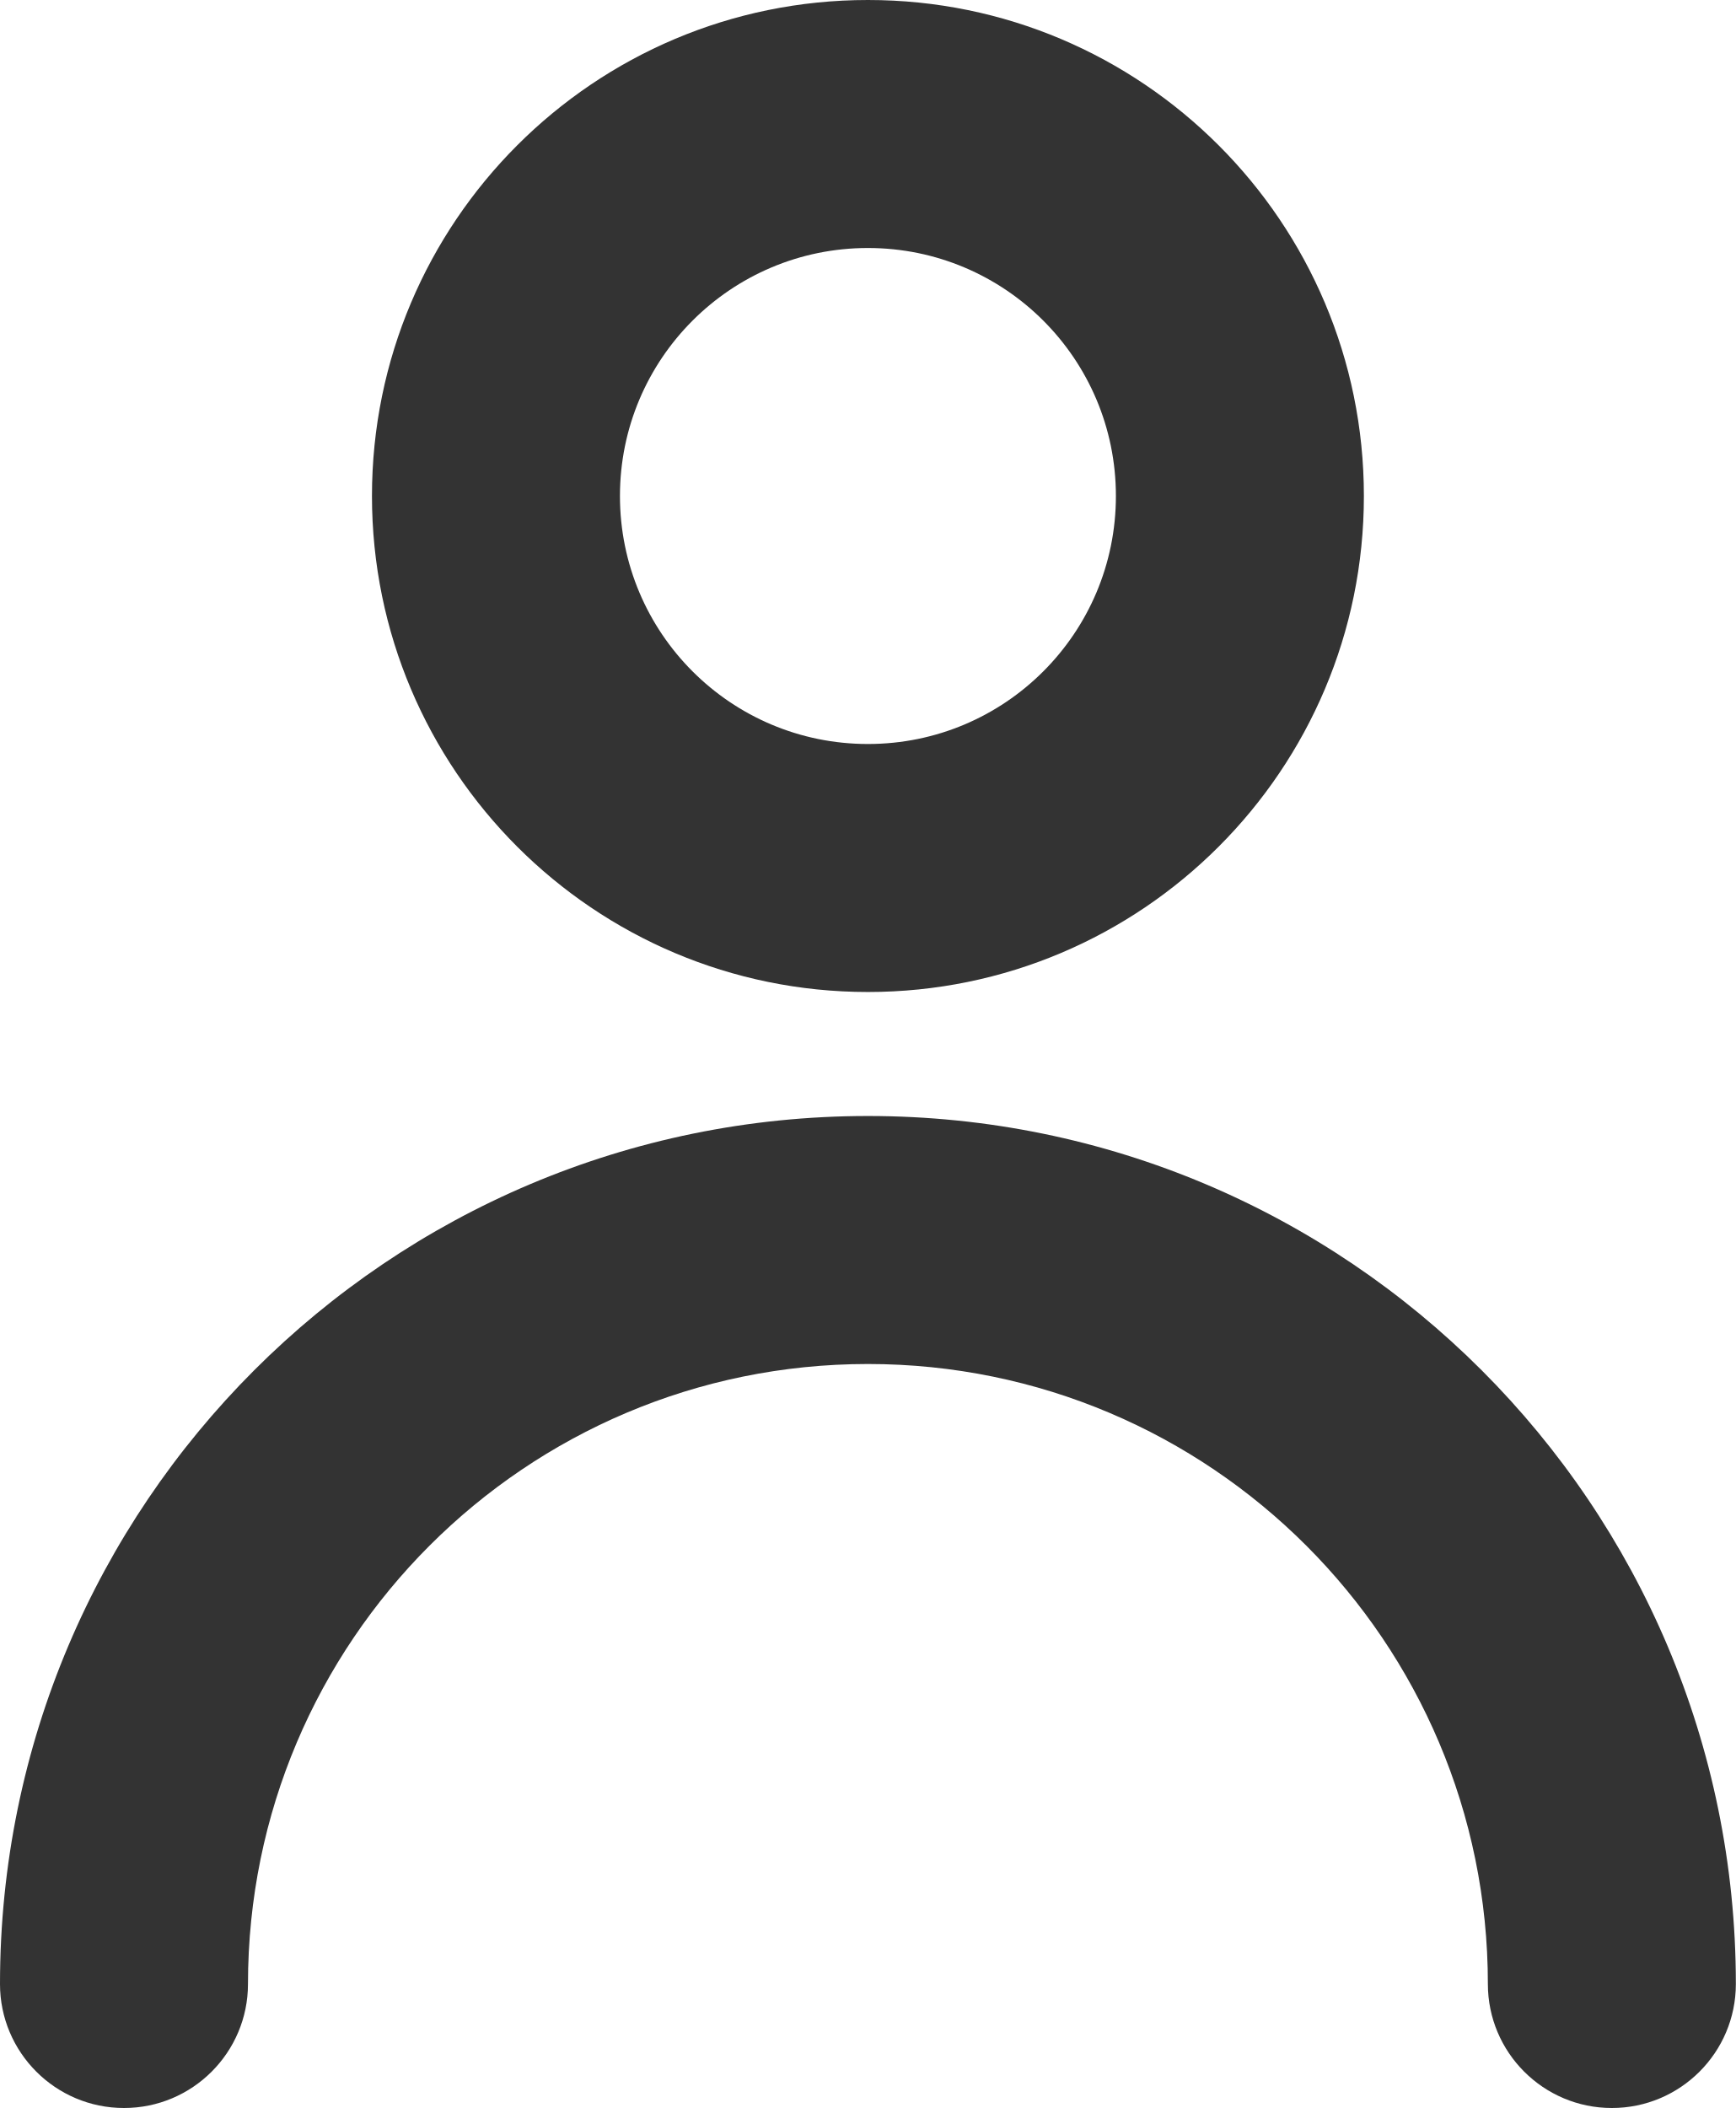
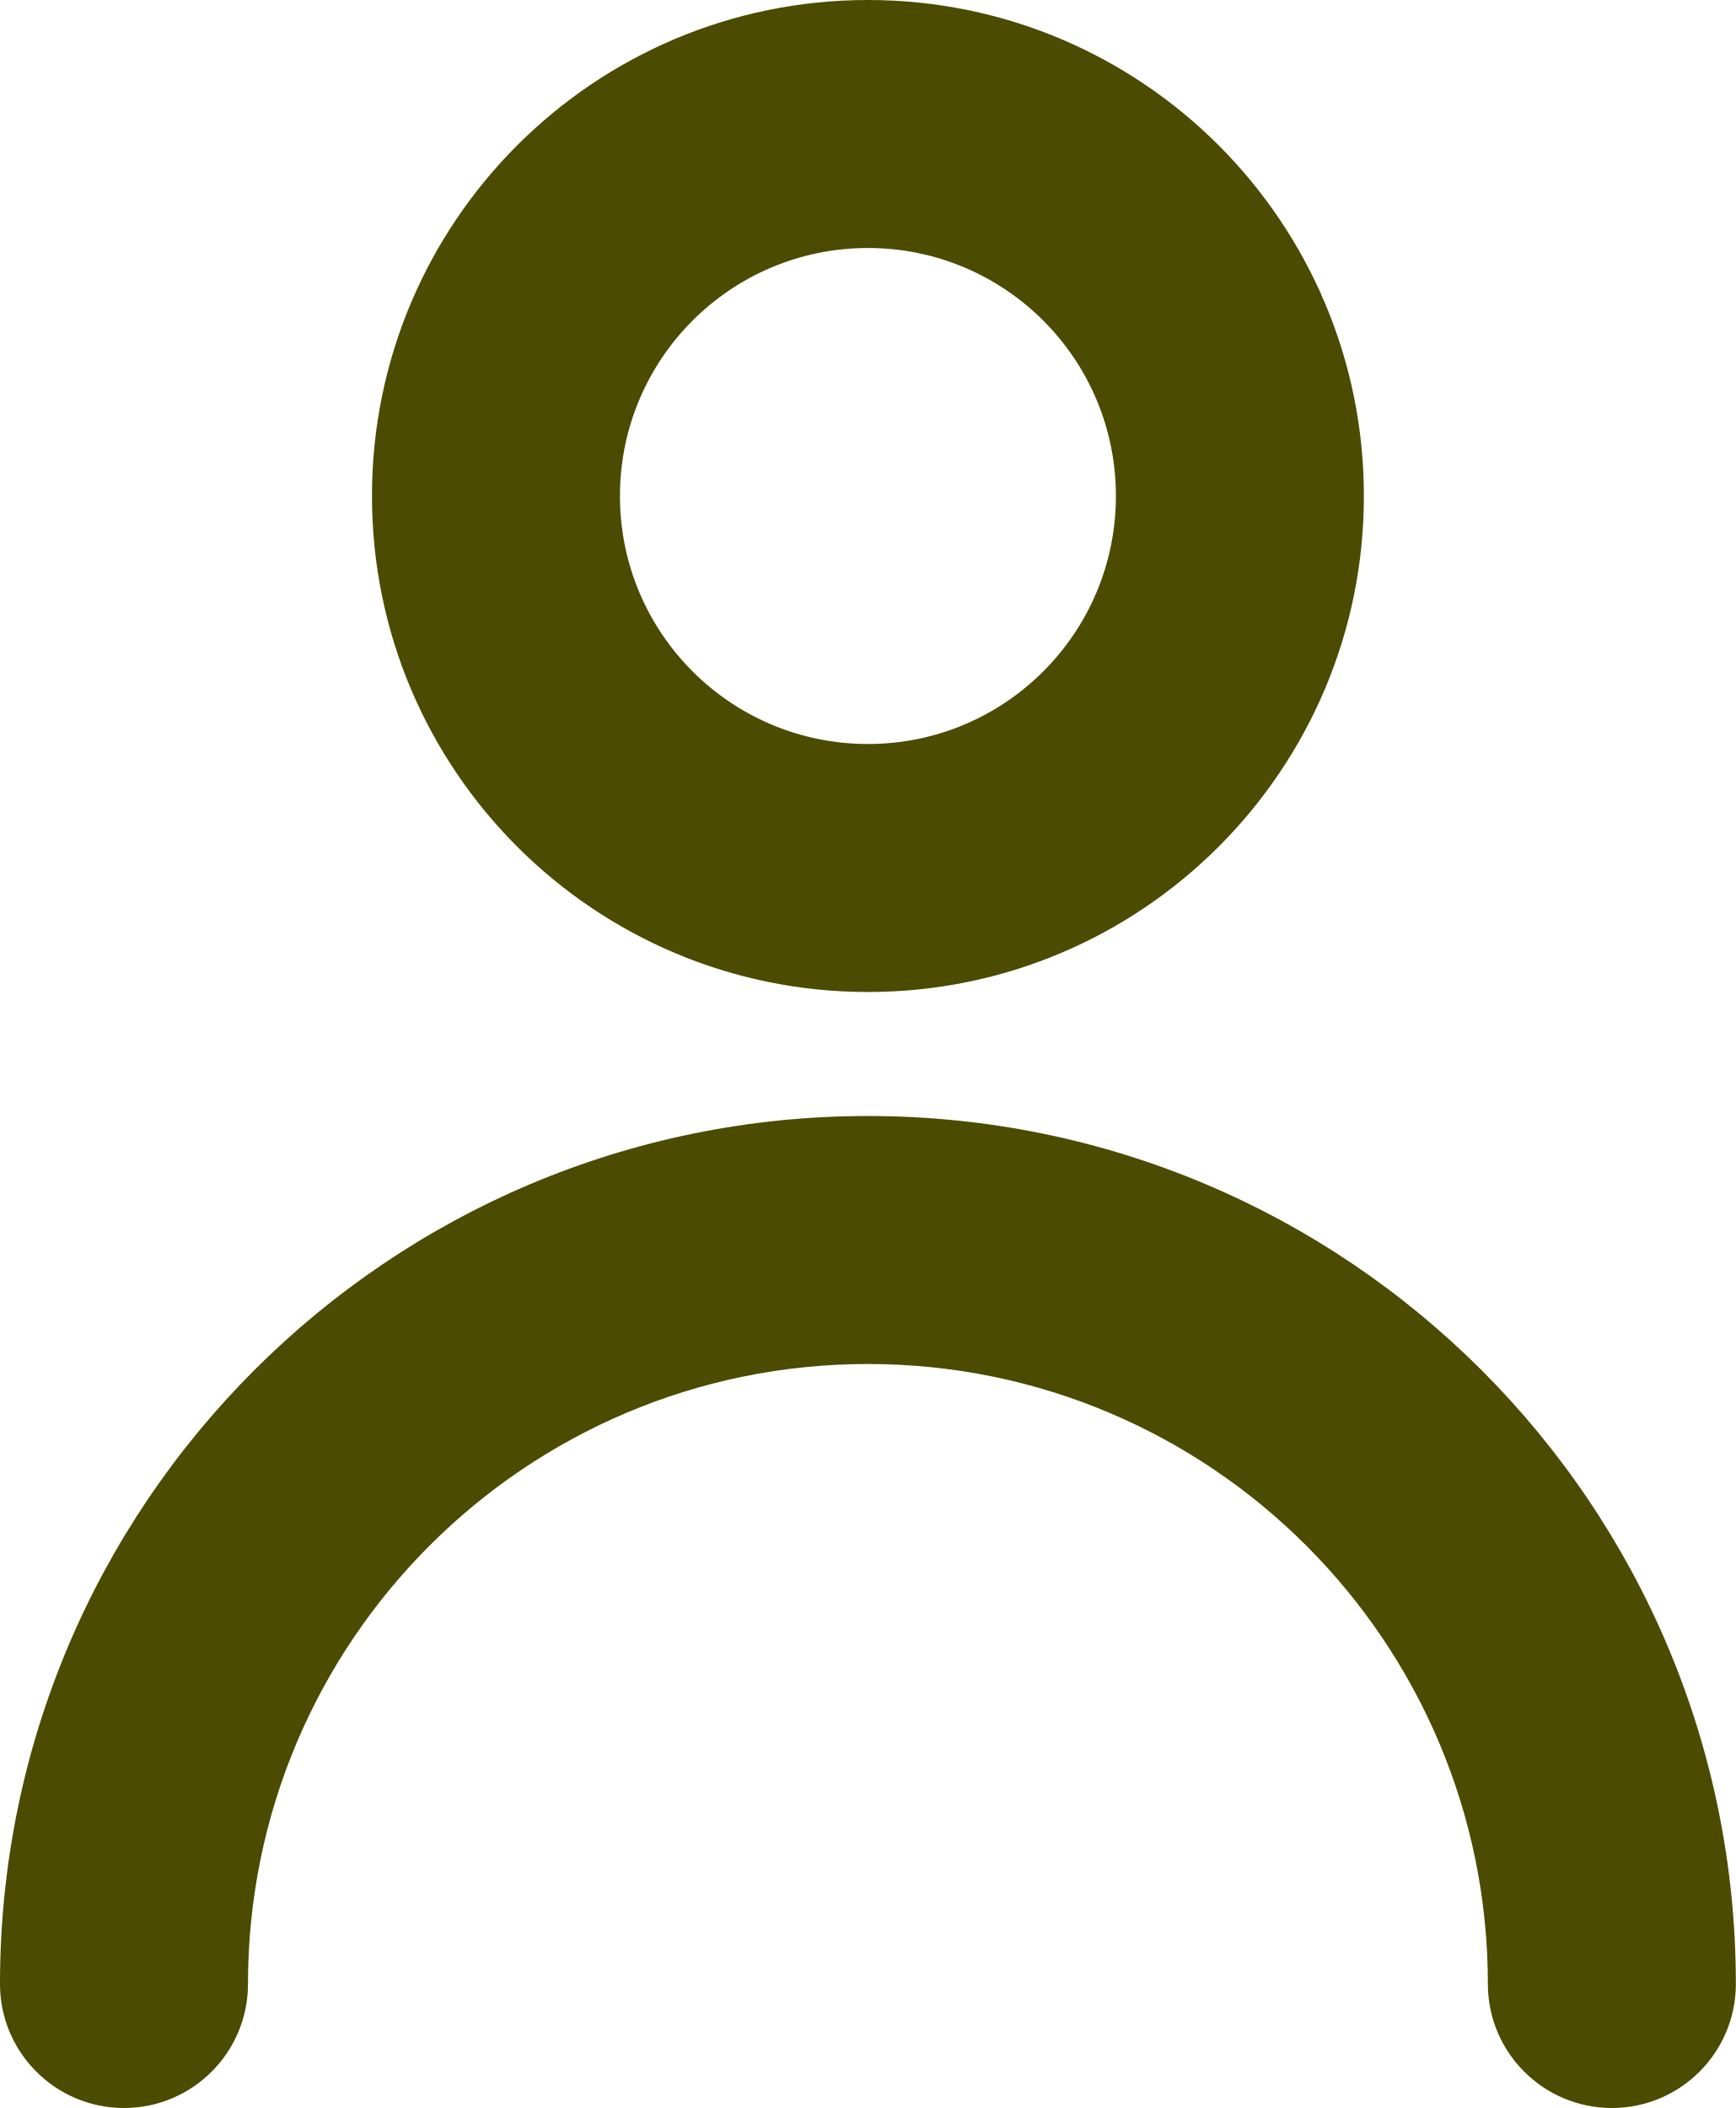
<svg xmlns="http://www.w3.org/2000/svg" width="14" height="17" viewBox="0 0 14 17" fill="none">
-   <path fill-rule="evenodd" clip-rule="evenodd" d="M7 6C8.105 6 9 5.105 9 4C9 2.895 8.105 2 7 2C5.895 2 5 2.895 5 4C5 5.105 5.895 6 7 6ZM7 8C9.209 8 11 6.209 11 4C11 1.791 9.209 0 7 0C4.791 0 3 1.791 3 4C3 6.209 4.791 8 7 8Z" fill="#333" />
-   <path fill-rule="evenodd" clip-rule="evenodd" d="M7 11C4.239 11 2 13.239 2 16C2 16.552 1.552 17 1 17C0.448 17 0 16.552 0 16C0 12.134 3.134 9 7 9C10.866 9 14 12.134 14 16C14 16.552 13.552 17 13 17C12.448 17 12 16.552 12 16C12 13.239 9.761 11 7 11Z" fill="#333" />
+   <path fill-rule="evenodd" clip-rule="evenodd" d="M7 6C8.105 6 9 5.105 9 4C9 2.895 8.105 2 7 2C5.895 2 5 2.895 5 4C5 5.105 5.895 6 7 6ZM7 8C9.209 8 11 6.209 11 4C11 1.791 9.209 0 7 0C4.791 0 3 1.791 3 4C3 6.209 4.791 8 7 8Z" fill="hsl(60, 97%, 15%)" />
+   <path fill-rule="evenodd" clip-rule="evenodd" d="M7 11C4.239 11 2 13.239 2 16C2 16.552 1.552 17 1 17C0.448 17 0 16.552 0 16C0 12.134 3.134 9 7 9C10.866 9 14 12.134 14 16C14 16.552 13.552 17 13 17C12.448 17 12 16.552 12 16C12 13.239 9.761 11 7 11Z" fill="hsl(60, 97%, 15%)" />
</svg>
